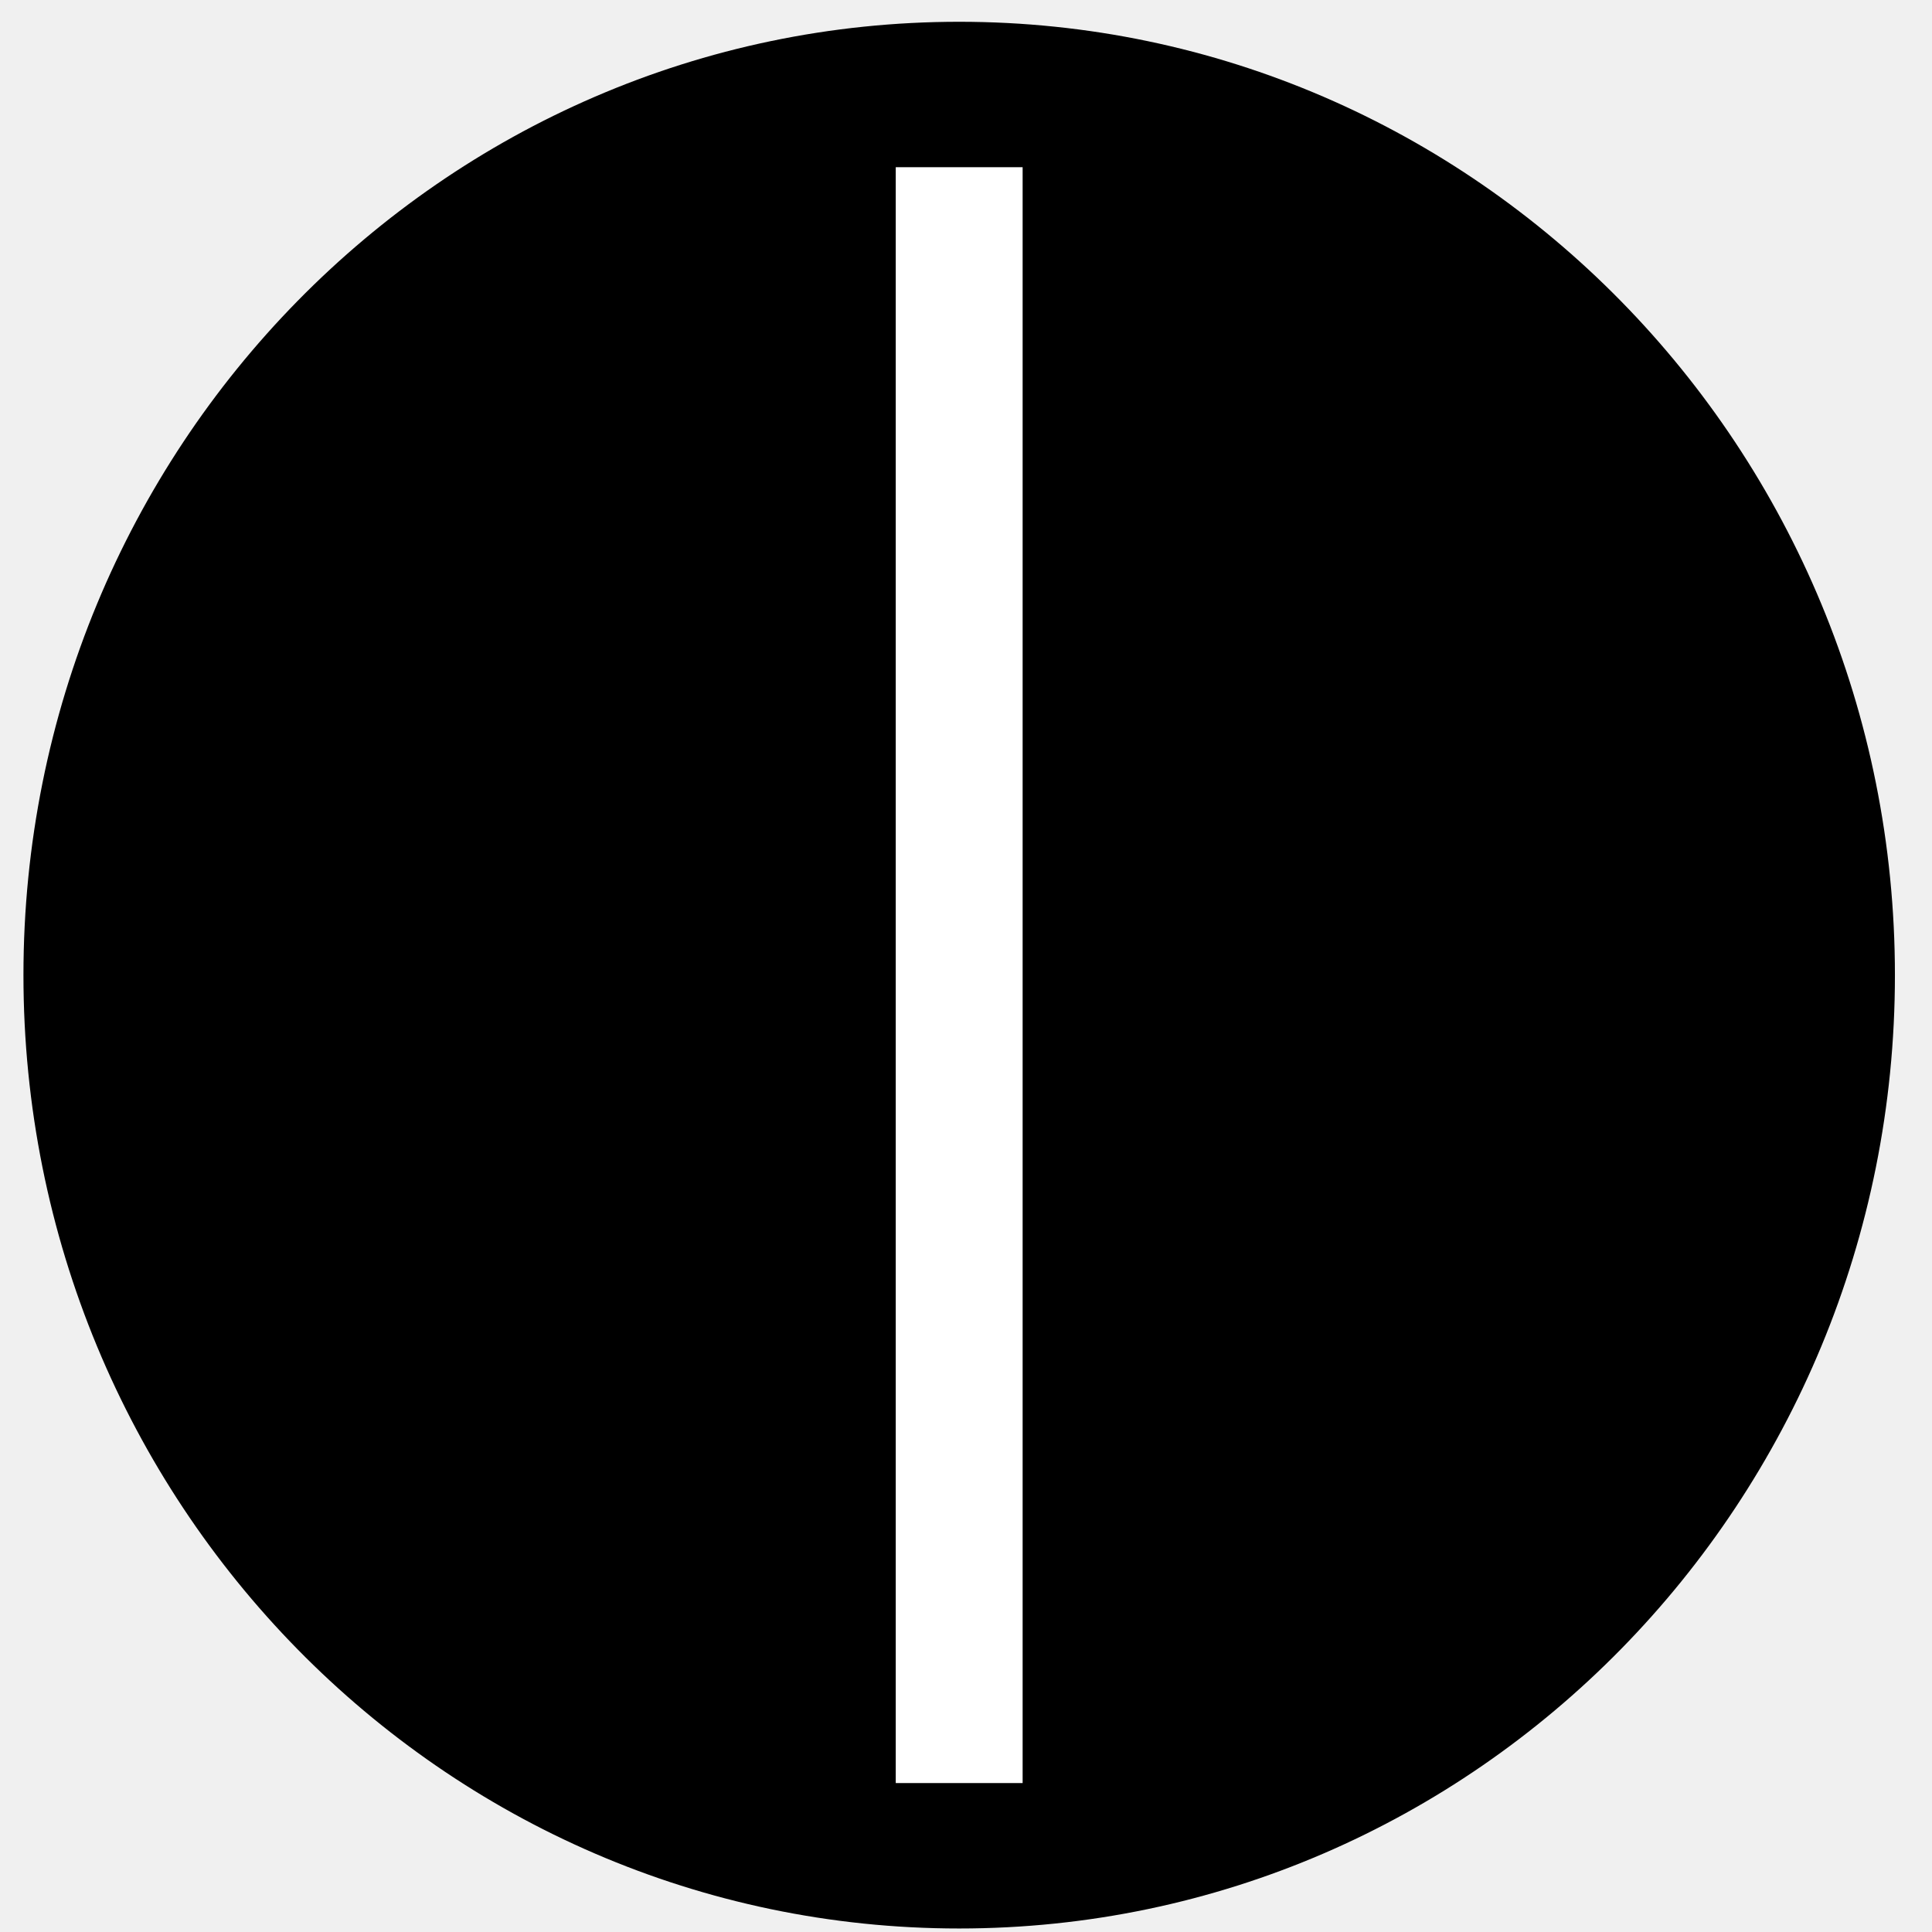
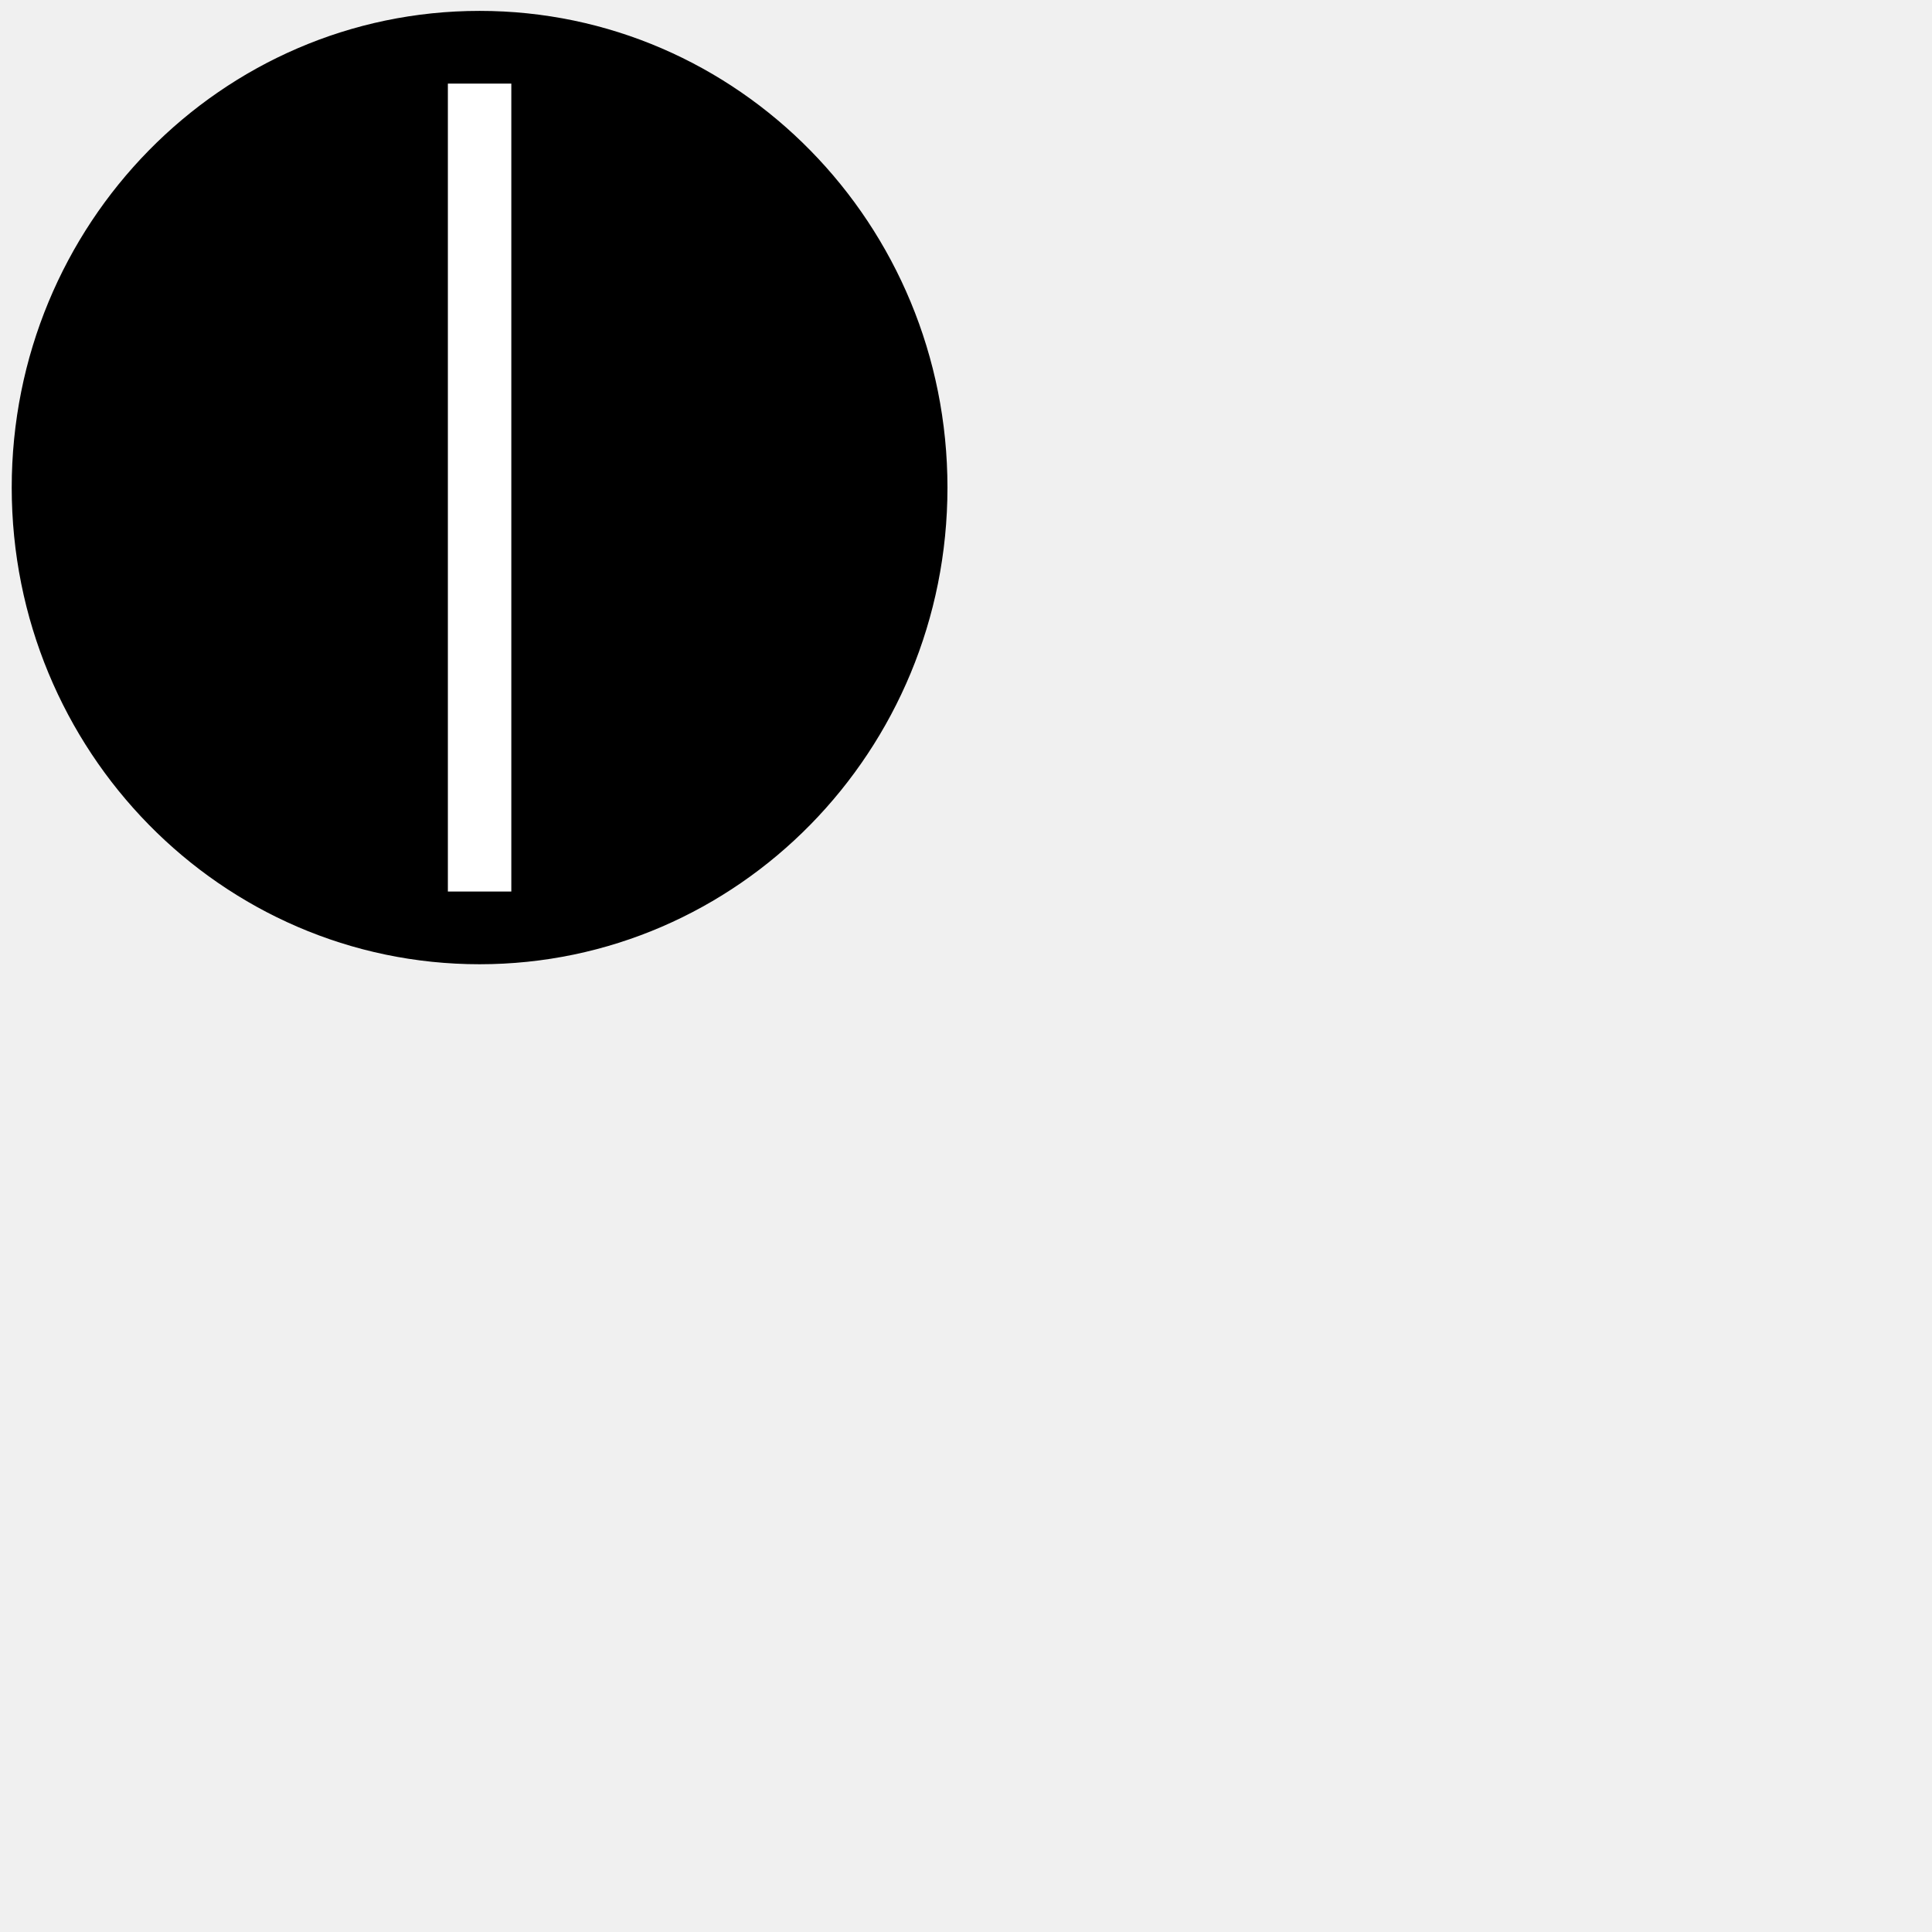
- <svg xmlns="http://www.w3.org/2000/svg" version="1.1" width="55" height="55" viewBox="0 0 55 55" id="svg7093">
-   <g transform="matrix(0.903,0,0,0.92,-1.59,6.6)" id="g7111">
+ <svg version="1.1" width="55" height="55" viewBox="0 0 55 55" id="svg7093">
+   <g transform="scale(0.5),matrix(0.903,0,0,0.92,-1.59,6.6)" id="g7111">
    <g transform="translate(0,-9)" id="g7097" style="fill:#000000;stroke:#000000;stroke-width:3">
      <circle cx="32" cy="32" r="28" id="circle7099" />
    </g>
    <path d="M 32,-2 V 48" id="path7101" style="stroke:#ffffff;stroke-width:4" />
  </g>
</svg>
